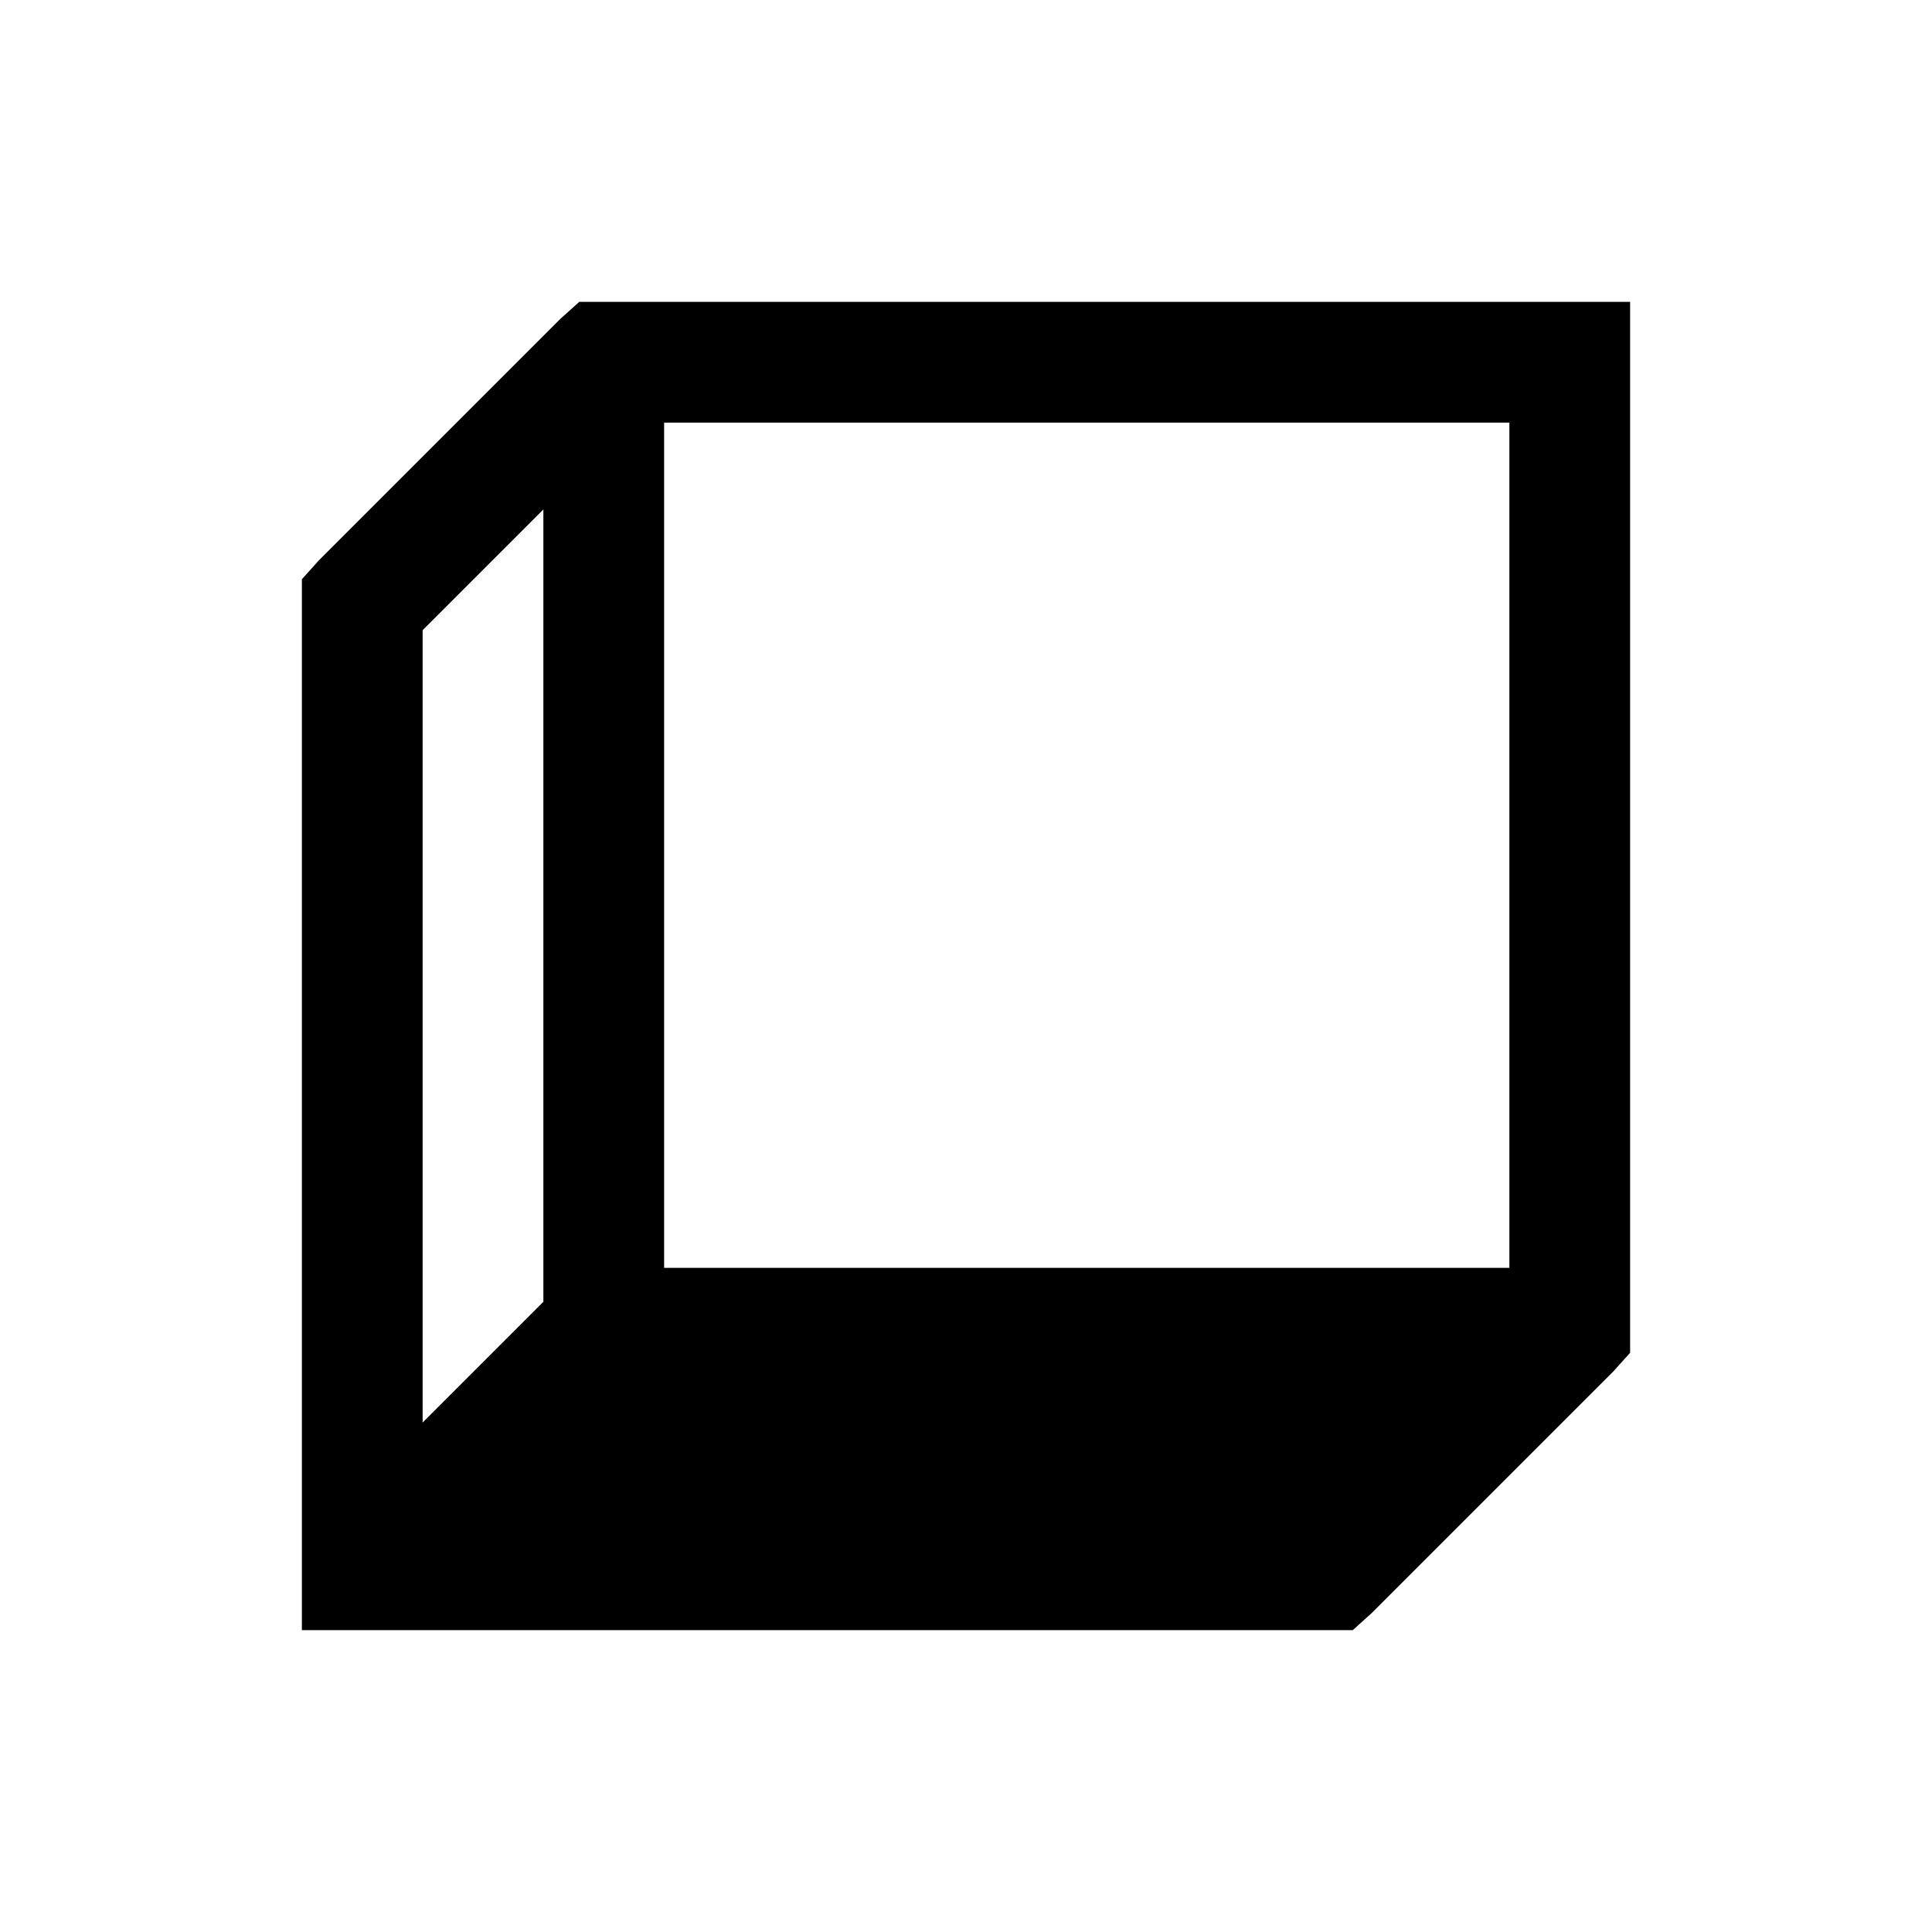
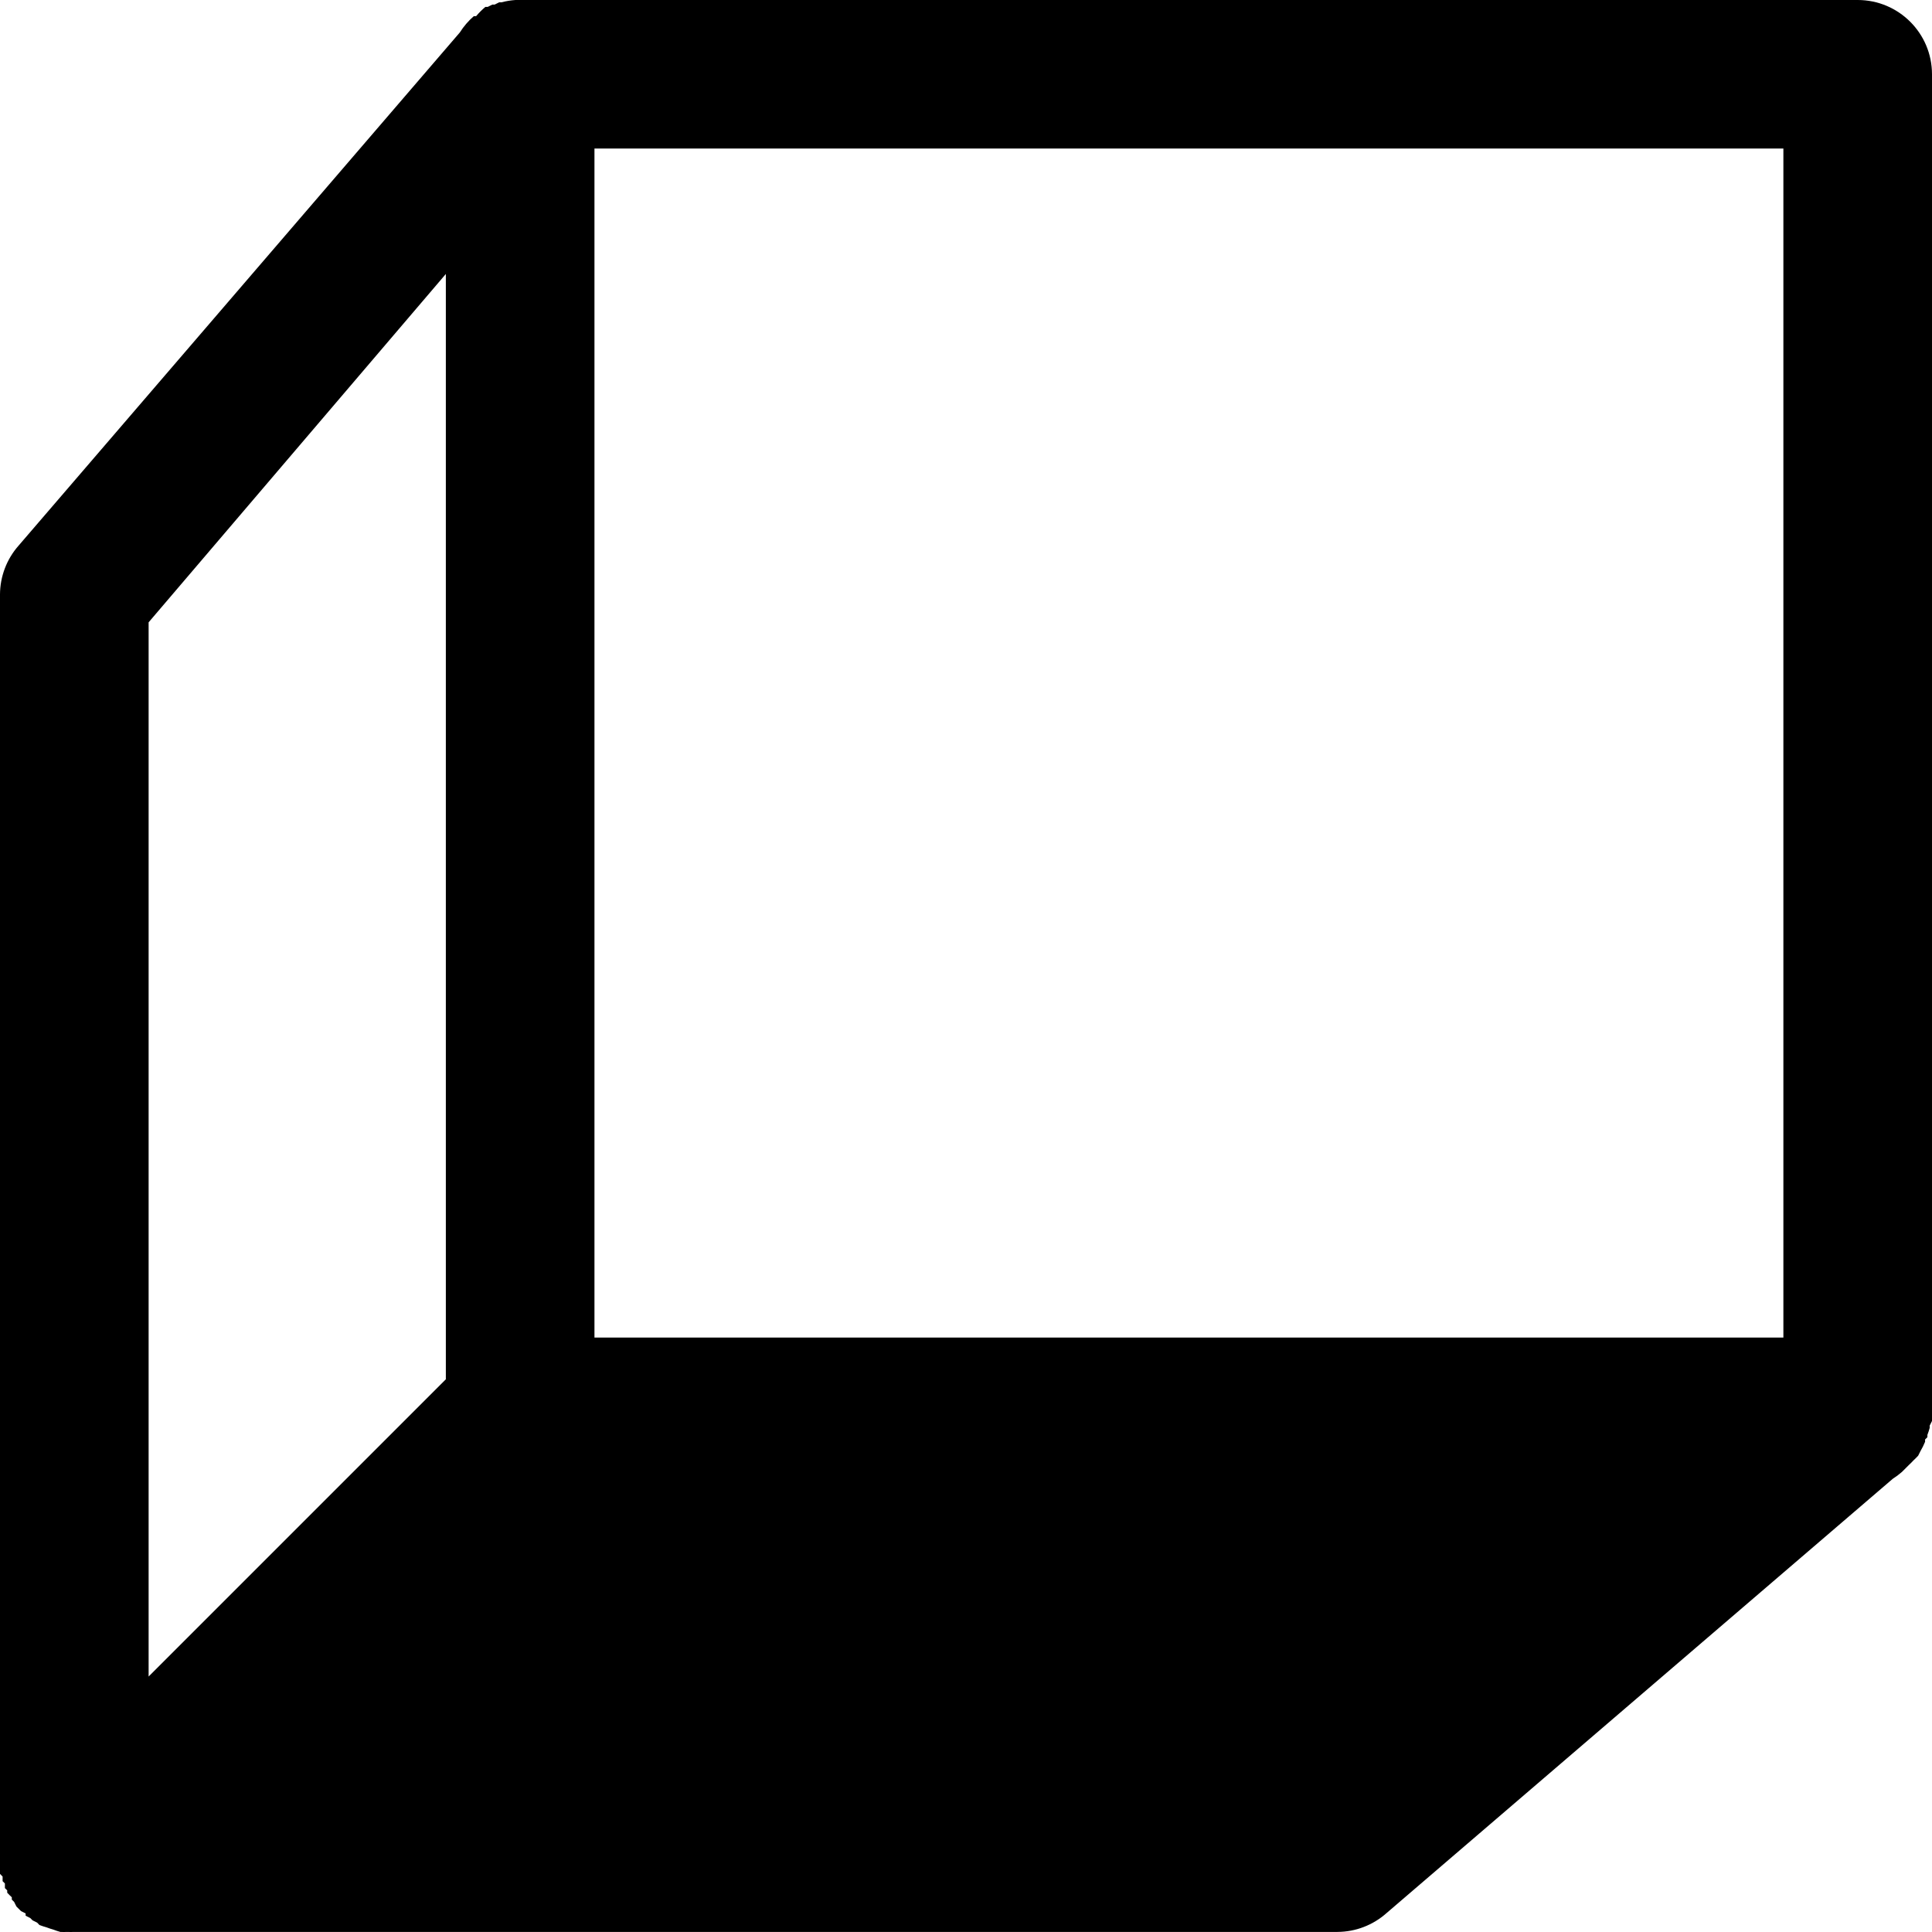
- <svg xmlns="http://www.w3.org/2000/svg" viewBox="0 0 32 32" version="1.1" id="svg1">
+ <svg xmlns="http://www.w3.org/2000/svg" viewBox="0 0 26 26" enable-background="new 0 0 26 26" version="1.1" id="svg1">
  <defs id="defs1" />
-   <path style="line-height:normal;-inkscape-font-specification:'Bitstream Vera Sans';text-indent:0;text-align:start;text-transform:none" d="M 5,27 V 26 10 9.594 l 0.281,-0.312 4,-4 L 9.594,5 H 10 26 27 v 1 16 0.406 l -0.281,0.312 -4,4 L 22.406,27 H 22 6 Z m 2,-3.438 2,-2 V 8.438 l -2,2 z M 11,21 H 25 V 7 H 11 Z" overflow="visible" font-family="'Bitstream Vera Sans'" id="path1" />
+   <path style="line-height:normal;-inkscape-font-specification:'Bitstream Vera Sans';text-indent:0;text-align:start;text-transform:none" d="M 0.812,25.999 A 1,1 0 0 1 0.719,25.968 1,1 0 0 1 0.625,25.937 1,1 0 0 1 0.531,25.906 1,1 0 0 1 0.5,25.874 a 1,1 0 0 1 -0.062,-0.031 1,1 0 0 1 -0.031,-0.031 1,1 0 0 1 -0.062,-0.031 1,1 0 0 1 0,-0.031 1,1 0 0 1 -0.062,-0.031 1,1 0 0 1 -0.031,-0.031 1,1 0 0 1 -0.031,-0.031 1,1 0 0 1 -0.031,-0.062 1,1 0 0 1 -0.031,-0.031 1,1 0 0 1 0,-0.031 1,1 0 0 1 -0.062,-0.062 1,1 0 0 1 0,-0.031 1,1 0 0 1 -0.031,-0.031 1,1 0 0 1 0,-0.062 1,1 0 0 1 -0.031,-0.031 1,1 0 0 1 0,-0.062 A 1,1 0 0 1 0,25.218 a 1,1 0 0 1 0,-0.062 1,1 0 0 1 0,-0.344 V 7.999 a 1,1 0 0 1 0.25,-0.656 L 6.188,0.437 a 1,1 0 0 1 0.188,-0.219 1,1 0 0 1 0.031,0 1,1 0 0 1 0.125,-0.125 1,1 0 0 1 0.031,0 1,1 0 0 1 0.062,-0.031 1,1 0 0 1 0.031,0 1,1 0 0 1 0.062,-0.031 1,1 0 0 1 0.031,0 1,1 0 0 1 0.188,-0.031 1,1 0 0 1 0.062,0 1,1 0 0 1 0.062,0 H 25 A 1,1 0 0 1 26,0.999 V 18.937 a 1,1 0 0 1 0,0.062 1,1 0 0 1 0,0.031 1,1 0 0 1 0,0.062 1,1 0 0 1 0,0.031 1,1 0 0 1 -0.031,0.062 1,1 0 0 1 0,0.031 1,1 0 0 1 -0.031,0.094 1,1 0 0 1 0,0.031 1,1 0 0 1 -0.031,0.031 1,1 0 0 1 0,0.031 1,1 0 0 1 -0.062,0.125 1,1 0 0 1 -0.031,0.062 1,1 0 0 1 -0.062,0.062 1,1 0 0 1 -0.062,0.062 1,1 0 0 1 -0.031,0.031 l -0.062,0.062 a 1,1 0 0 1 -0.125,0.094 l -6.812,5.844 A 1,1 0 0 1 18,25.999 H 1.188 1 a 1,1 0 0 1 -0.094,0 1,1 0 0 1 -0.094,0 z M 2,22.562 l 4,-4 V 3.687 l -4,4.688 z m 6,-4.562 H 24 V 1.999 H 8 Z" overflow="visible" enable-background="accumulate" font-family="'Bitstream Vera Sans'" id="path1" />
</svg>
